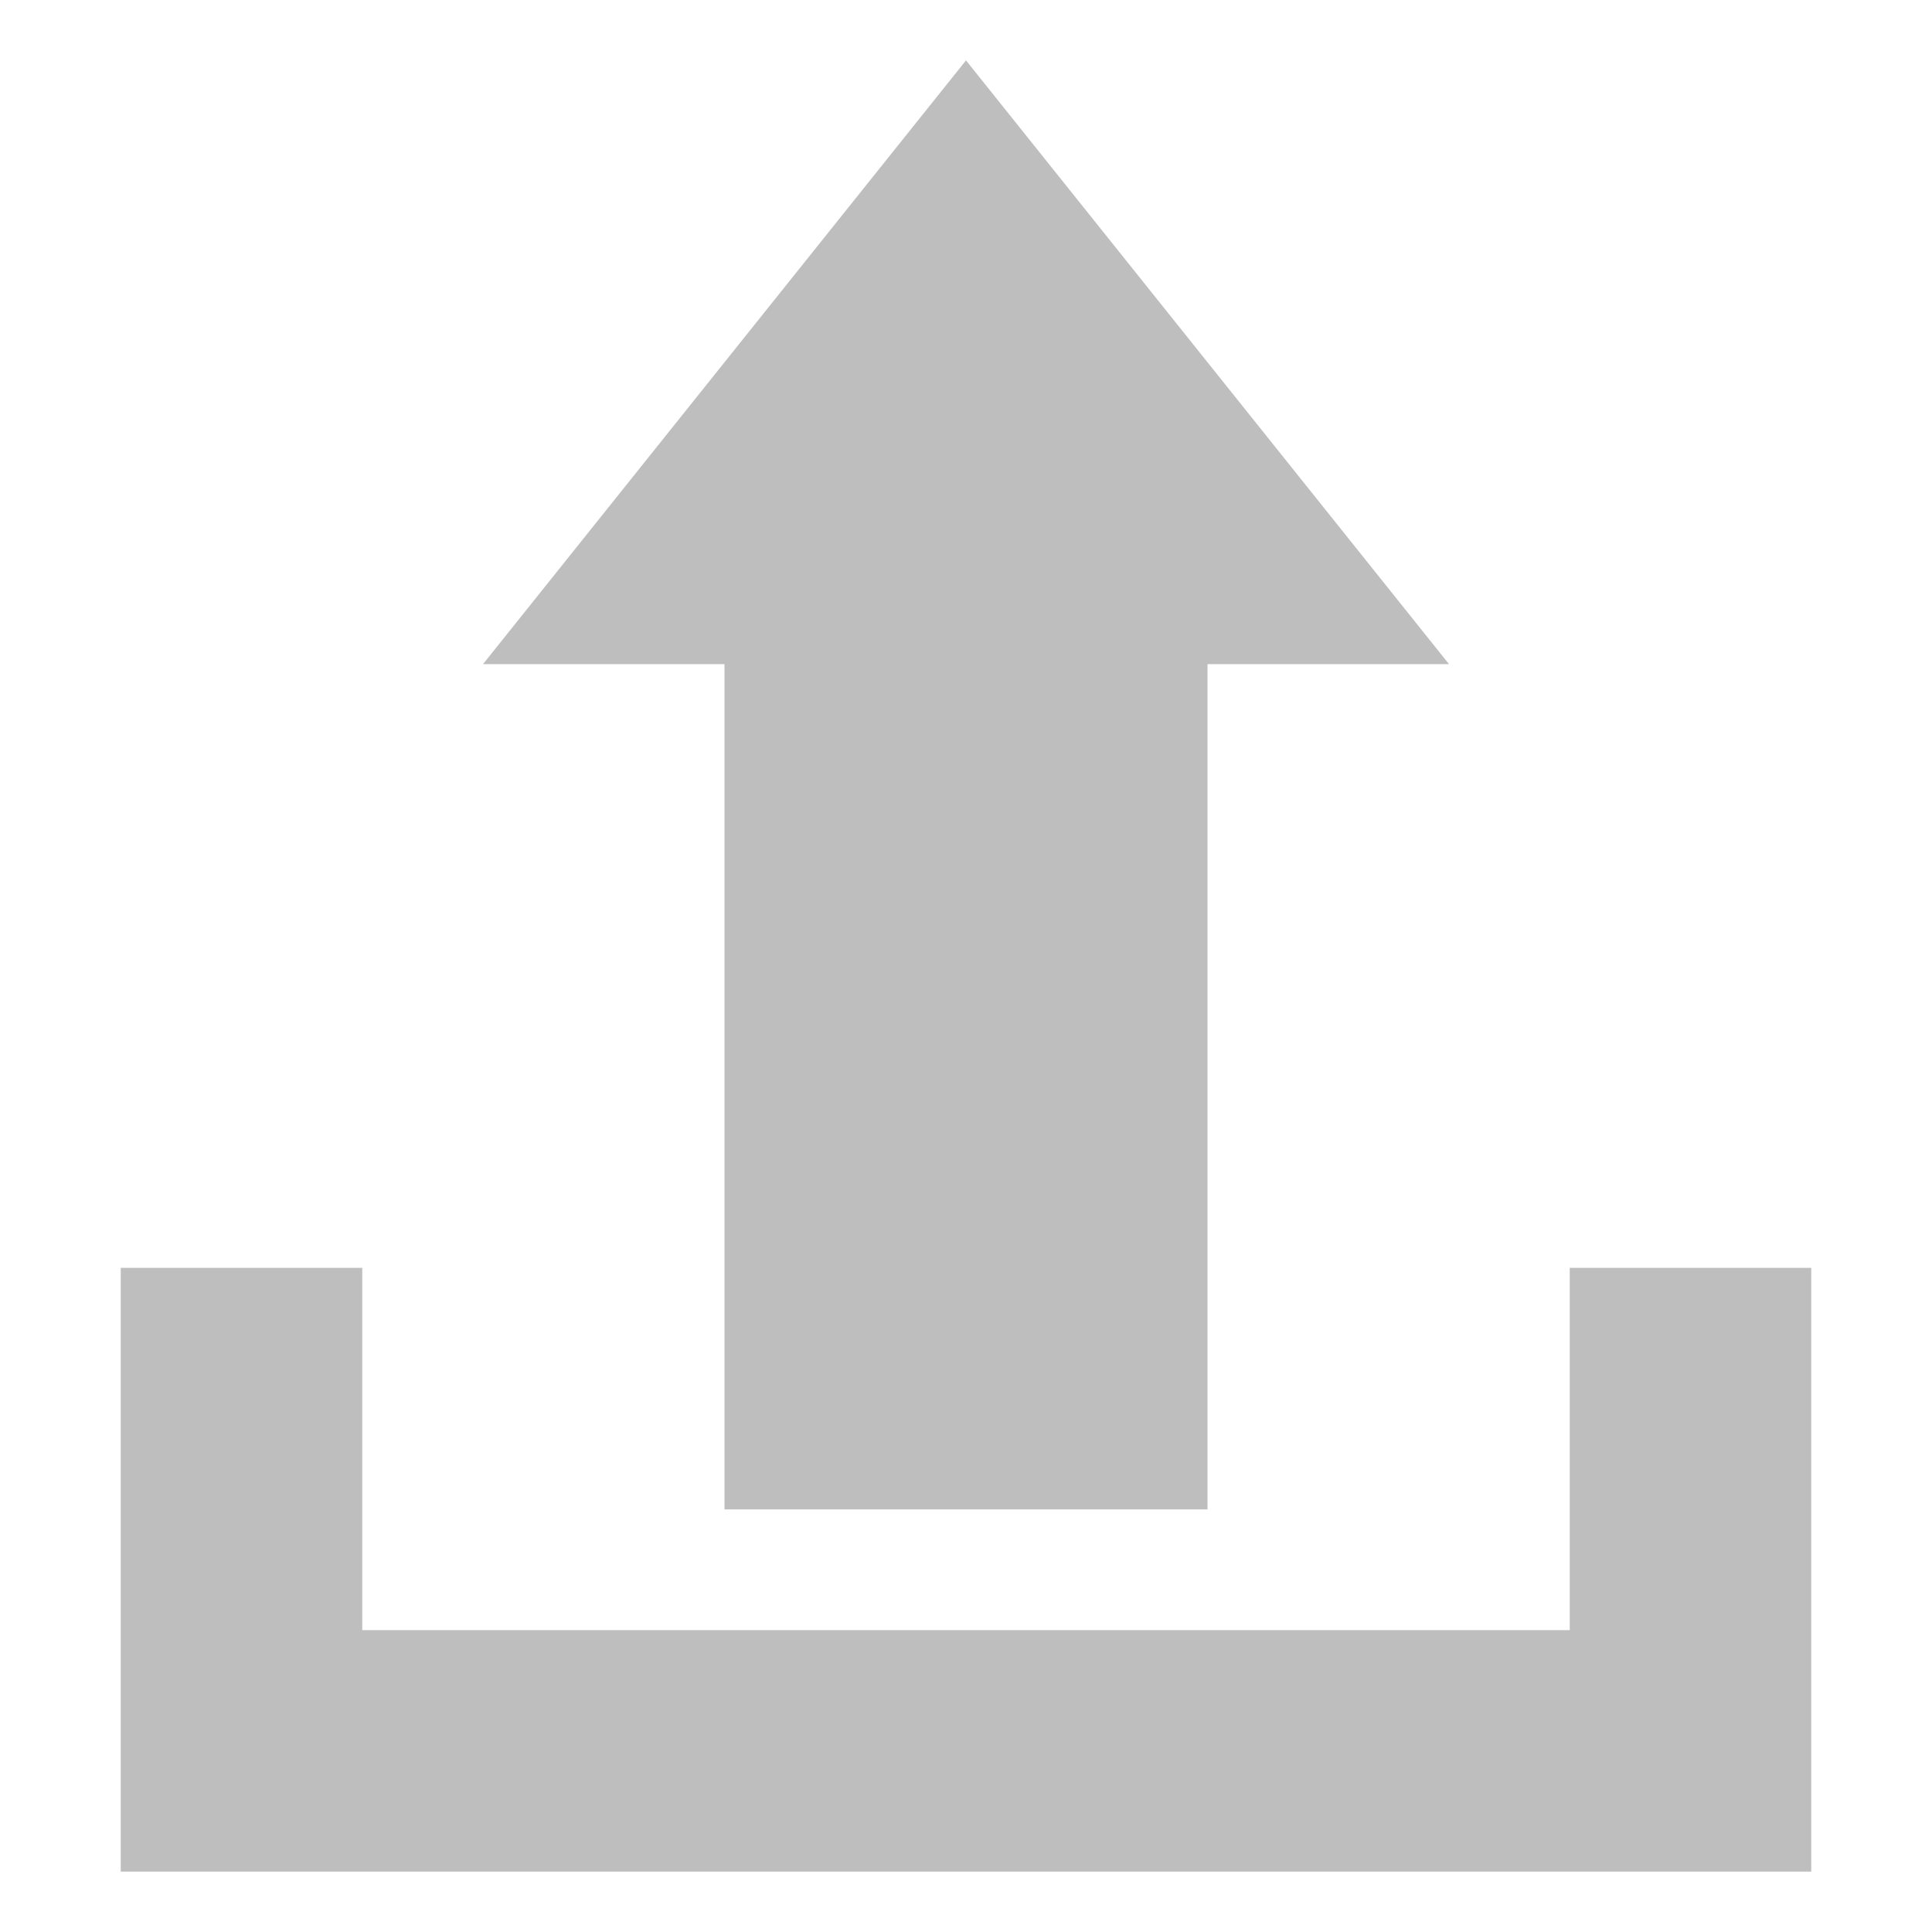
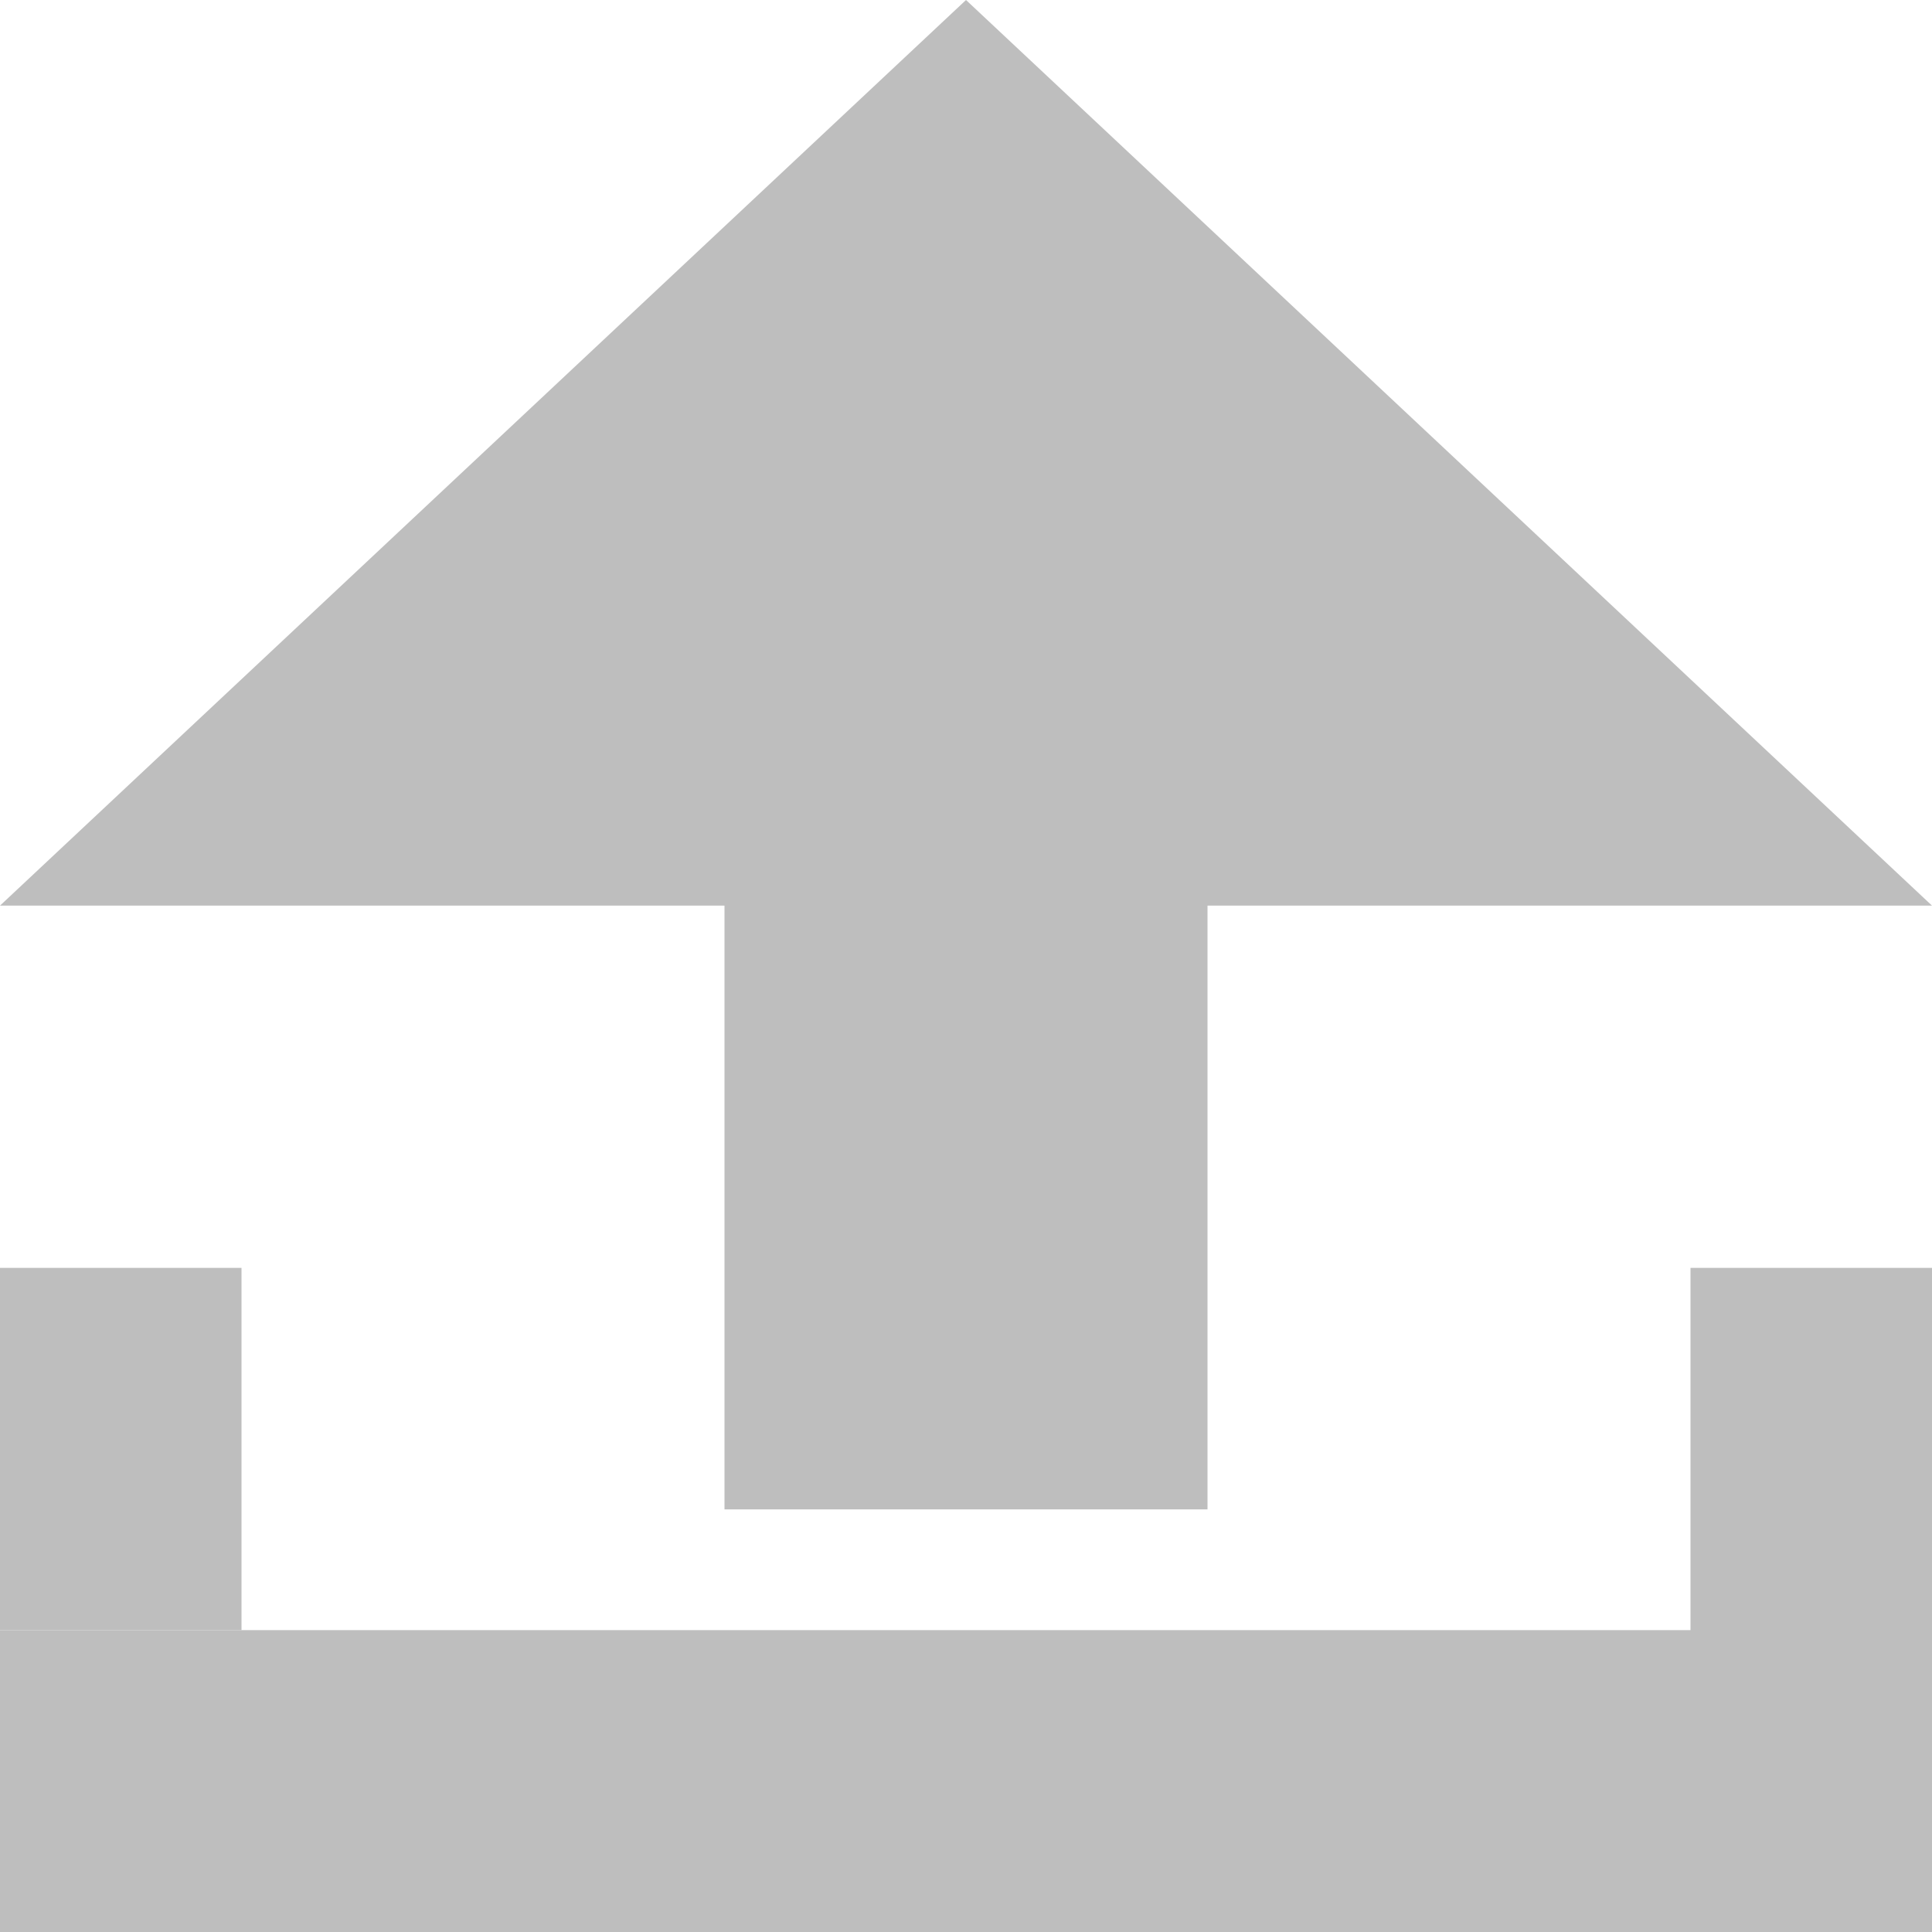
- <svg xmlns="http://www.w3.org/2000/svg" version="1.1" viewBox="0 0 16 16">
-   <g id="Icons with numbers" transform="translate(0 -.5)" style="fill-rule:evenodd;fill:#bebebe">
-     <g id="Group" transform="translate(-768,-432)" style="fill:#bebebe">
-       <path id="Rectangle 217 copy" d="m769 446h12v-3h2v5h-14zm0-3h2v3h-2zm9-5v7h-4v-7h-2l4-5 4 5z" style="fill:#bebebe" />
+ <svg xmlns="http://www.w3.org/2000/svg" style="isolation:isolate" viewBox="0 0 16 16" width="16pt" height="16pt">
+   <defs>
+     <clipPath id="_clipPath_jegPv9FjjSVEcoFfqOBx113l98PUPKpV">
+       <rect width="16" height="16" />
+     </clipPath>
+   </defs>
+   <g clip-path="url(#_clipPath_jegPv9FjjSVEcoFfqOBx113l98PUPKpV)">
+     <g>
+       <path d=" M 0 13.5 L 9.688 13.5 L 14 13.5 L 14 10.5 L 16 10.5 L 16 16 L 0 16 L 0 13.5 Z " fill-rule="evenodd" fill="rgb(190,190,190)" />
+       <path d=" M 0 10.5 L 2 10.5 L 2 13.5 L 0 13.5 L 0 10.5 Z " fill-rule="evenodd" fill="rgb(190,190,190)" />
+       <path d=" M 6 12.5 L 10 12.5 L 10 7.5 L 16 7.5 L 8 0 L 0 7.5 L 6 7.5 L 6 12.5 Z " fill-rule="evenodd" fill="rgb(190,190,190)" />
    </g>
  </g>
</svg>
